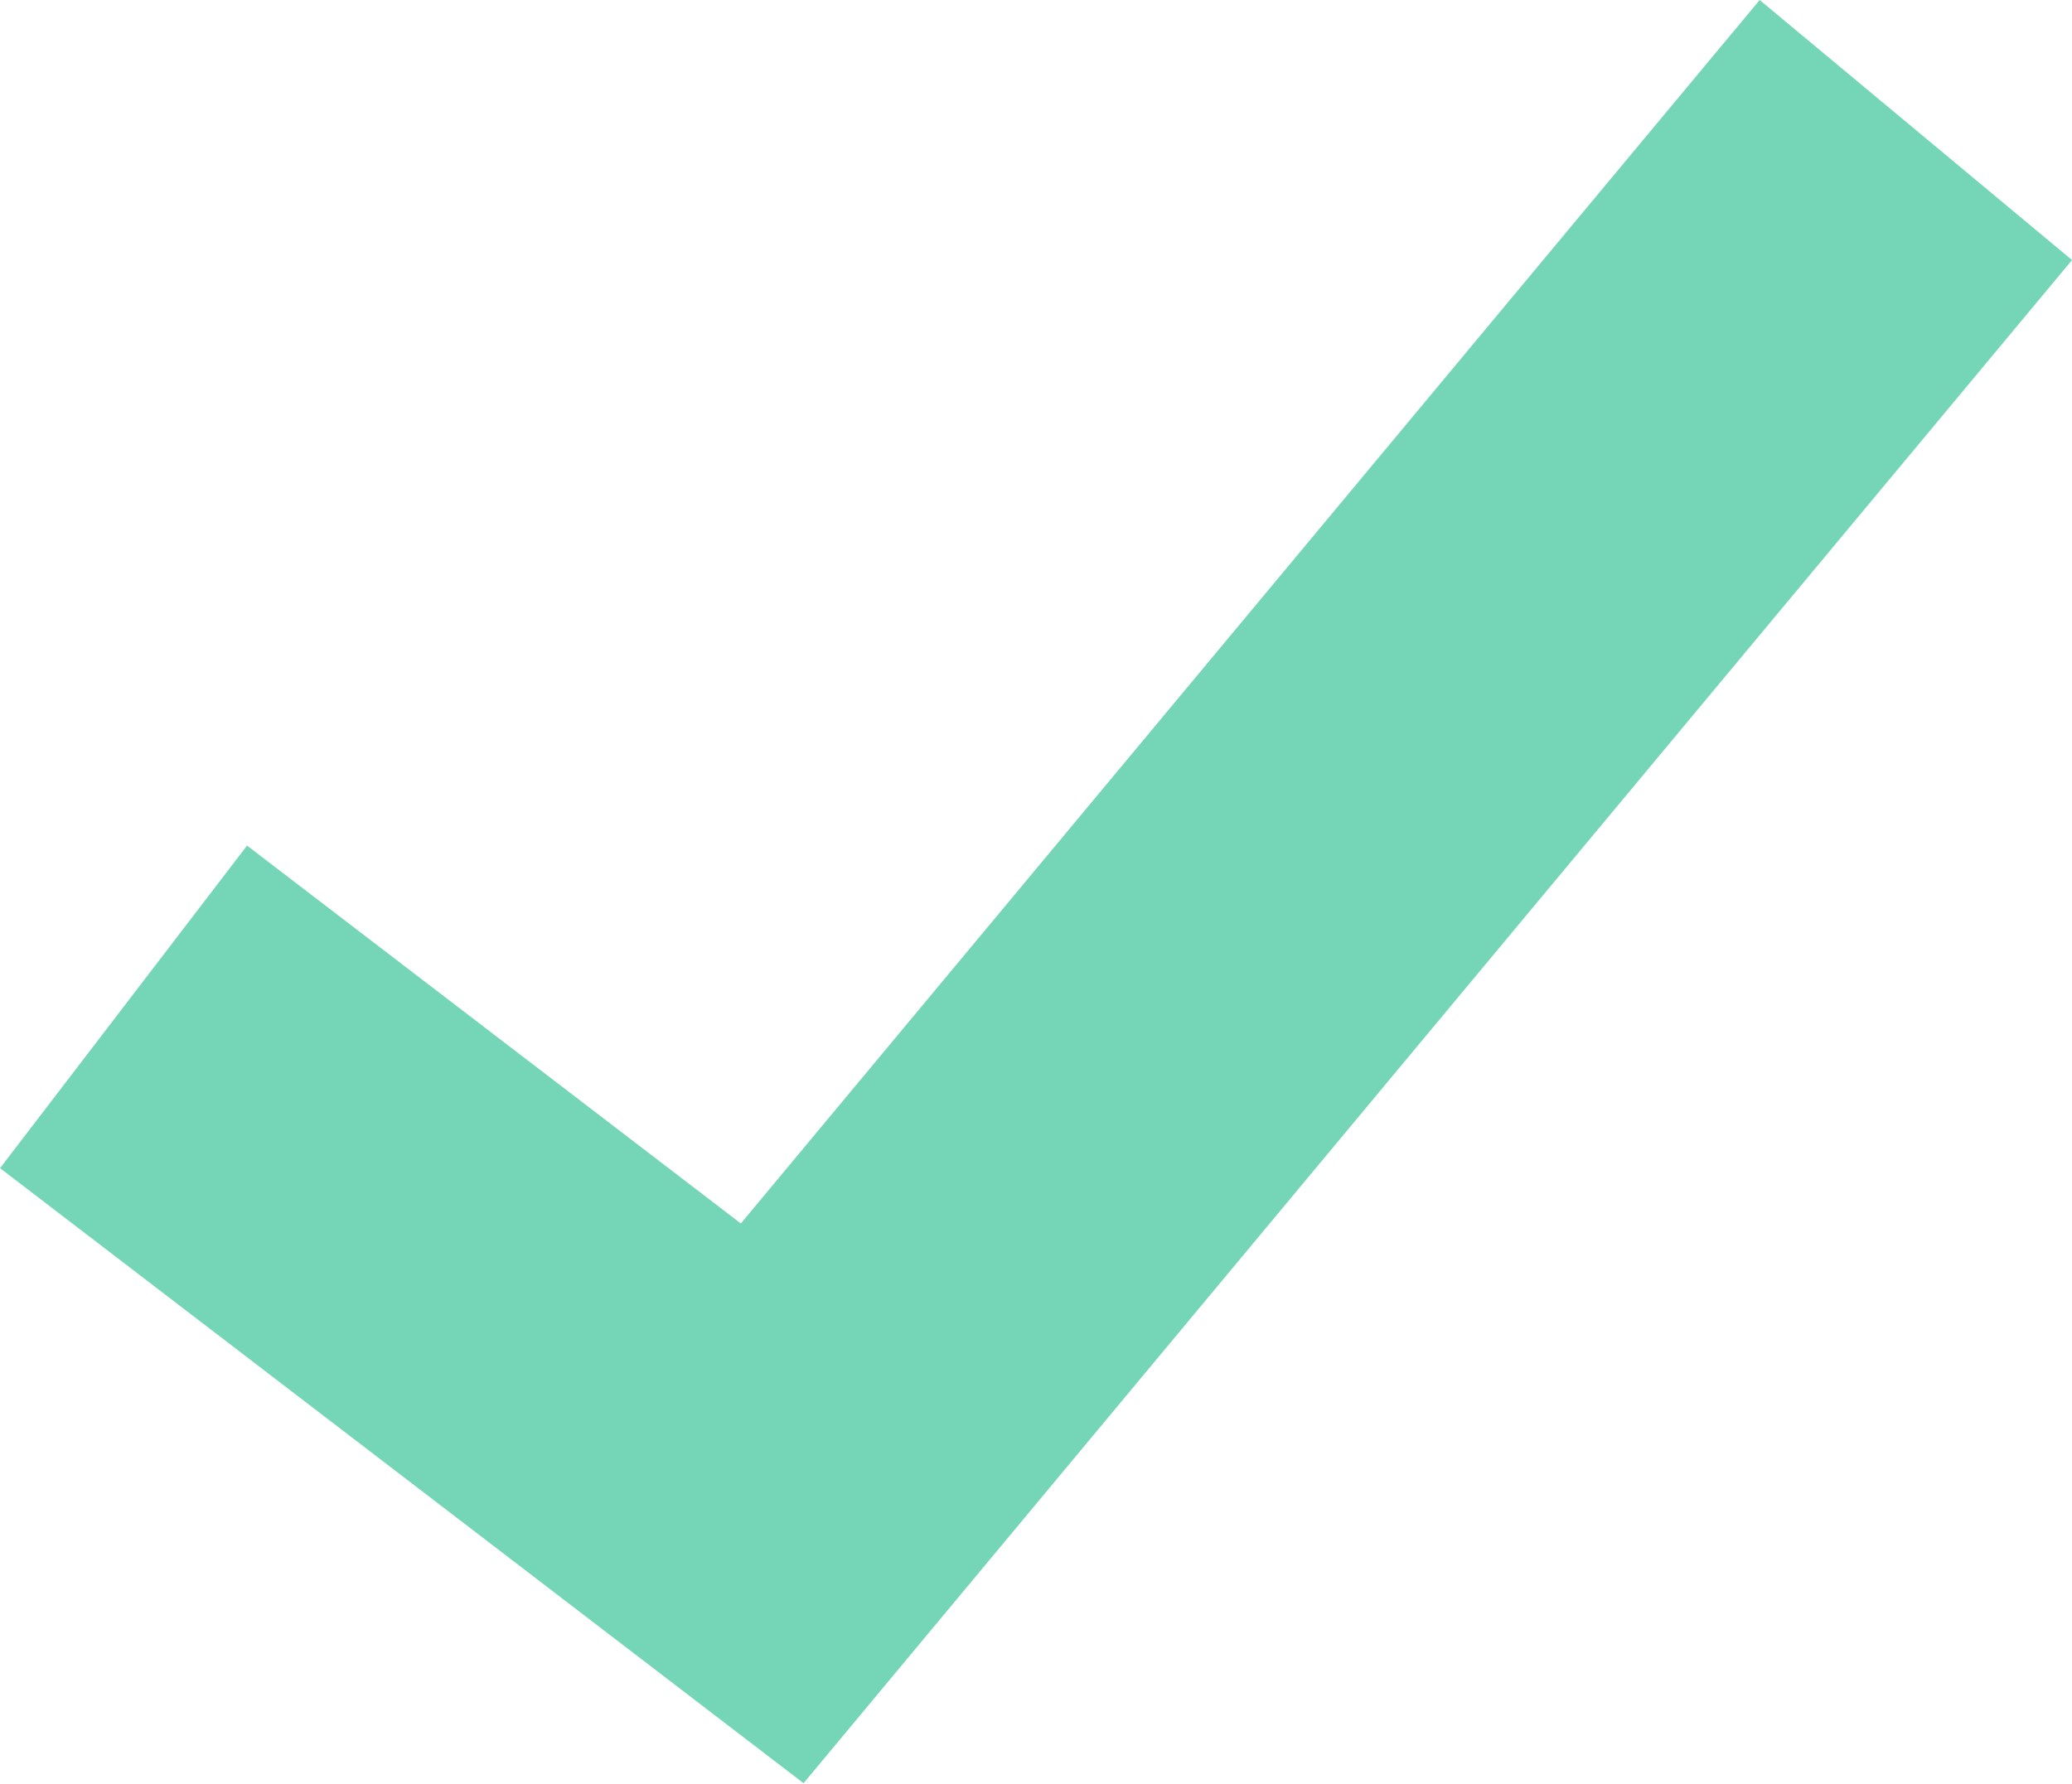
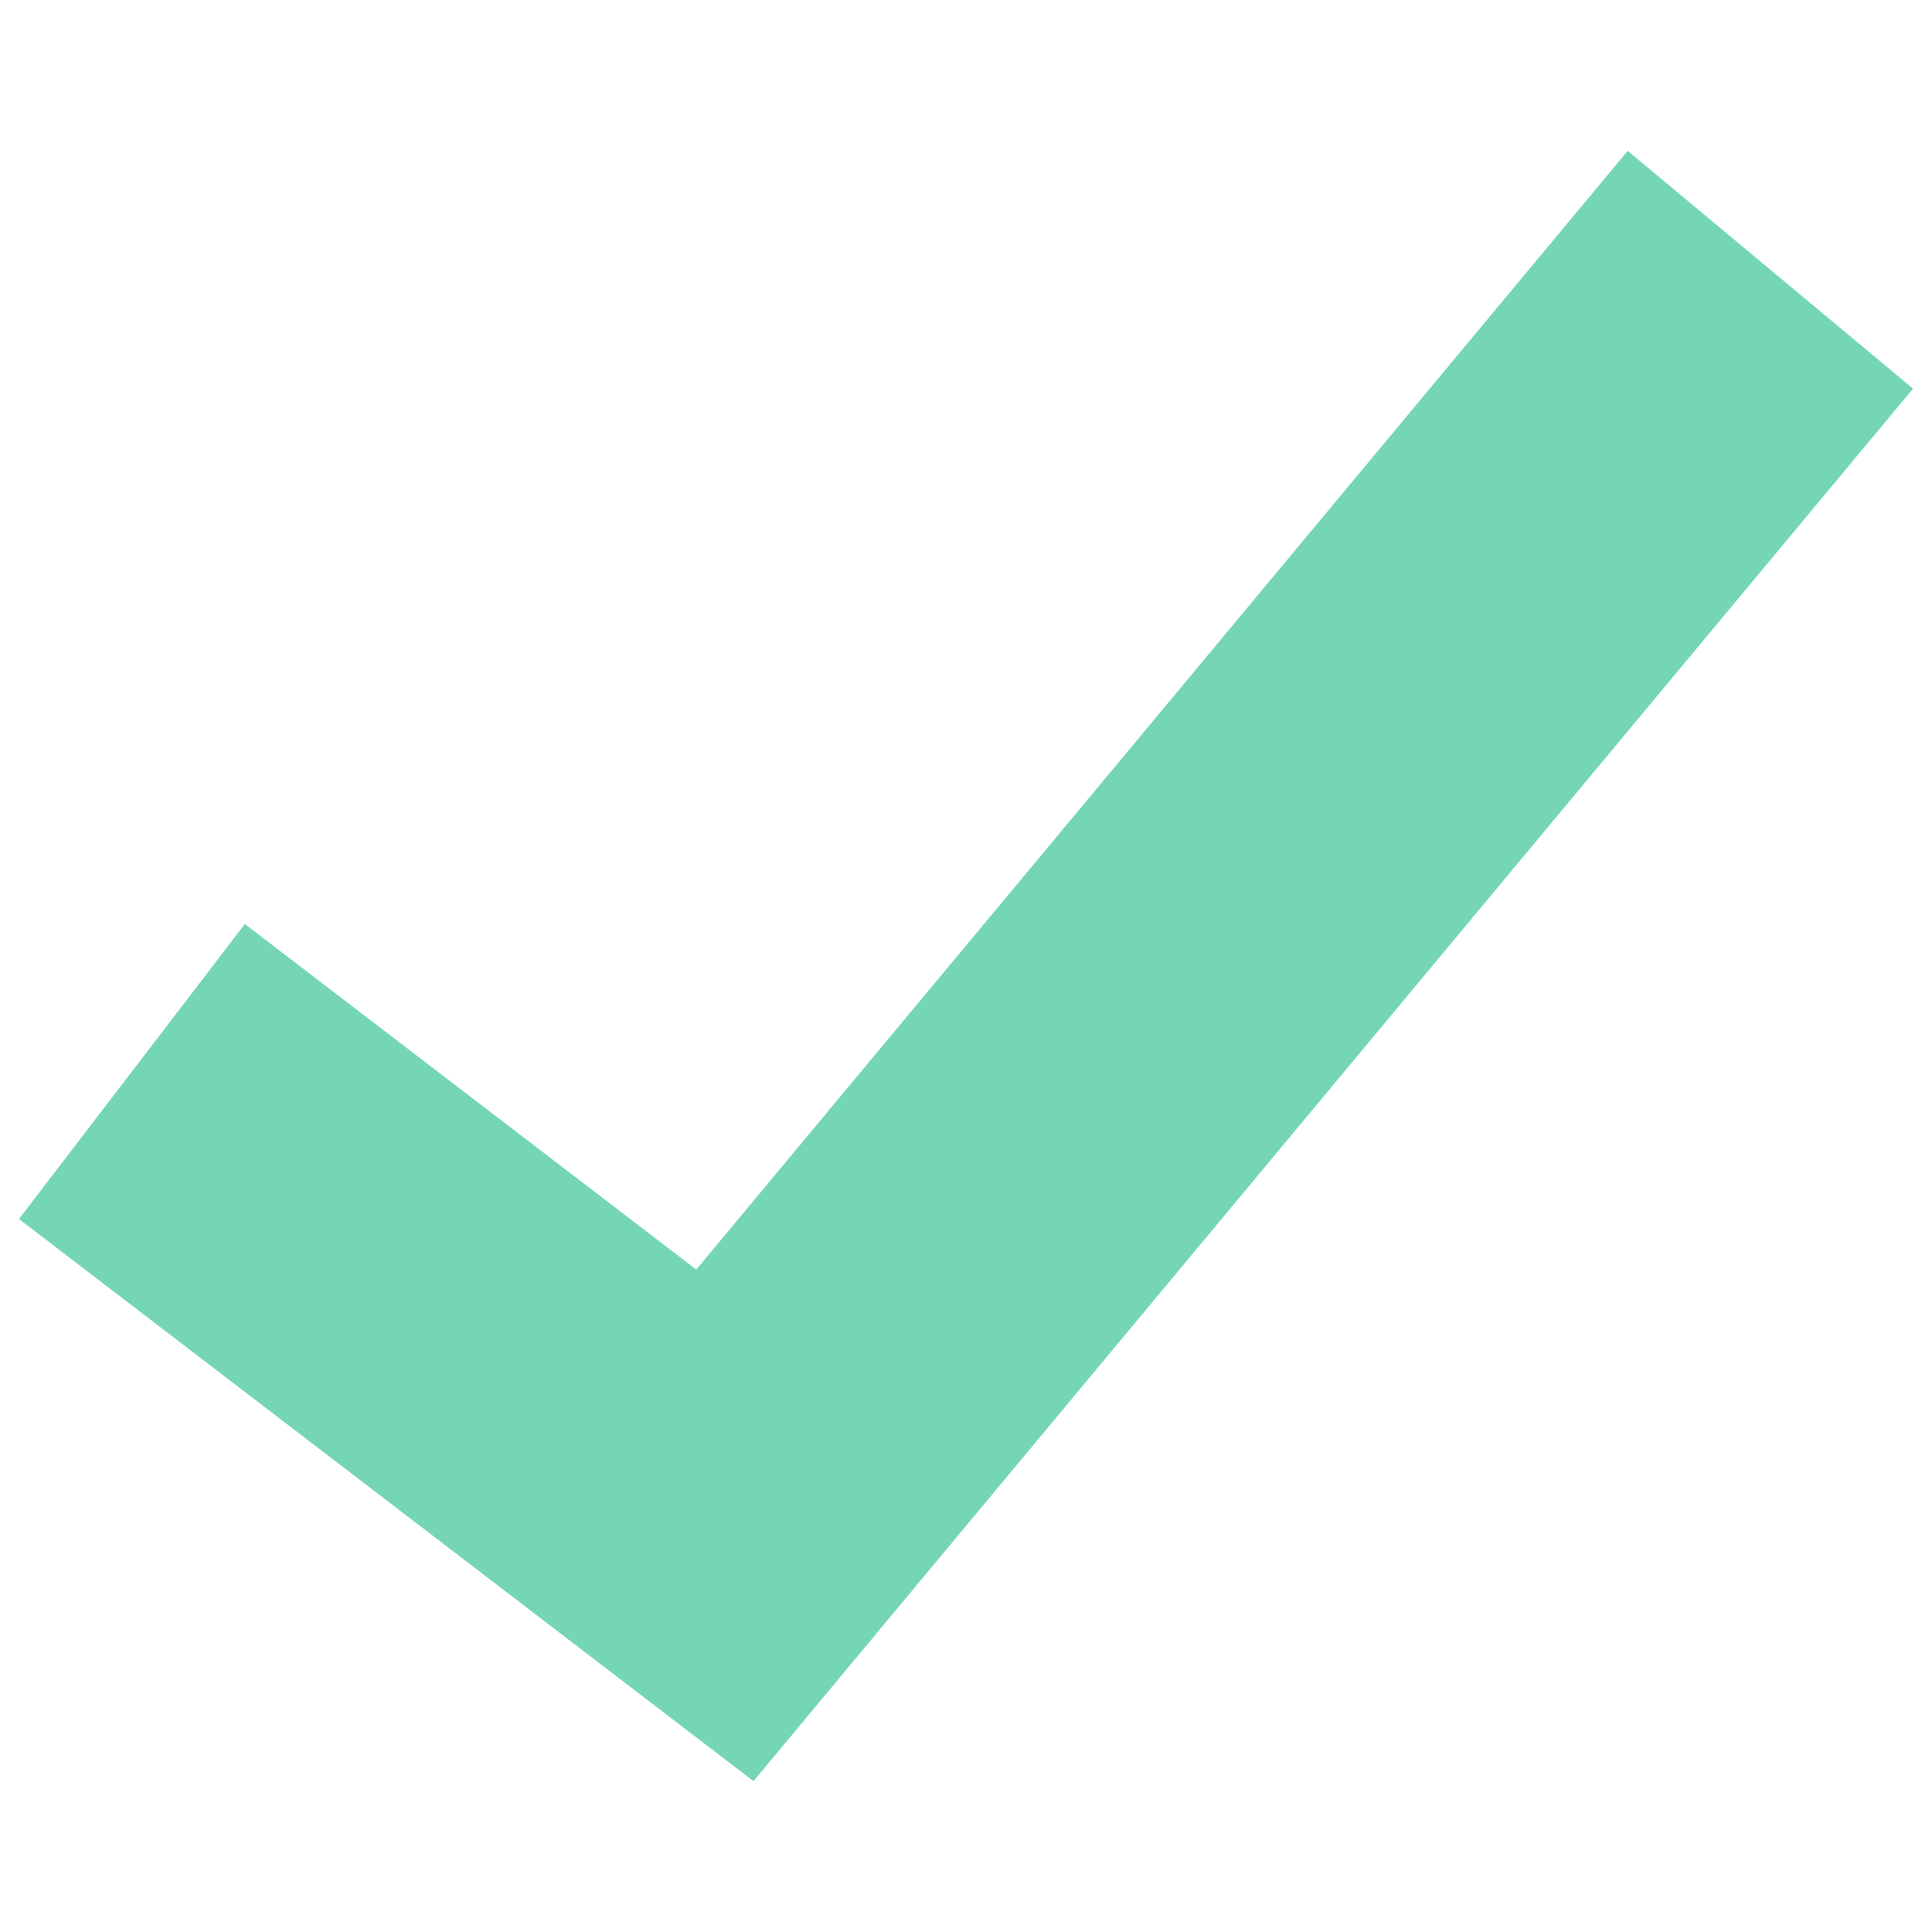
- <svg xmlns="http://www.w3.org/2000/svg" width="50.983" height="43.887" viewBox="0 0 50.983 43.887">
-   <g id="Caminho_13727" data-name="Caminho 13727" transform="translate(-3491.955 -906.587)">
-     <path id="Caminho_17935" data-name="Caminho 17935" d="M3511.727,950.474l-19.771-15.137,6.078-7.939,12.15,9.3,25.069-30.111,7.686,6.4Z" fill="#75d6b7" />
+ <svg xmlns="http://www.w3.org/2000/svg" id="Layer_1" data-name="Layer 1" viewBox="0 0 52 52">
+   <g id="Caminho_13727" data-name="Caminho 13727">
+     <path id="Caminho_17935" data-name="Caminho 17935" d="M20.28,47.94.51,32.81l6.08-7.94,12.15,9.3L43.81,4.06l7.68,6.4Z" fill="#75d6b7" />
  </g>
</svg>
